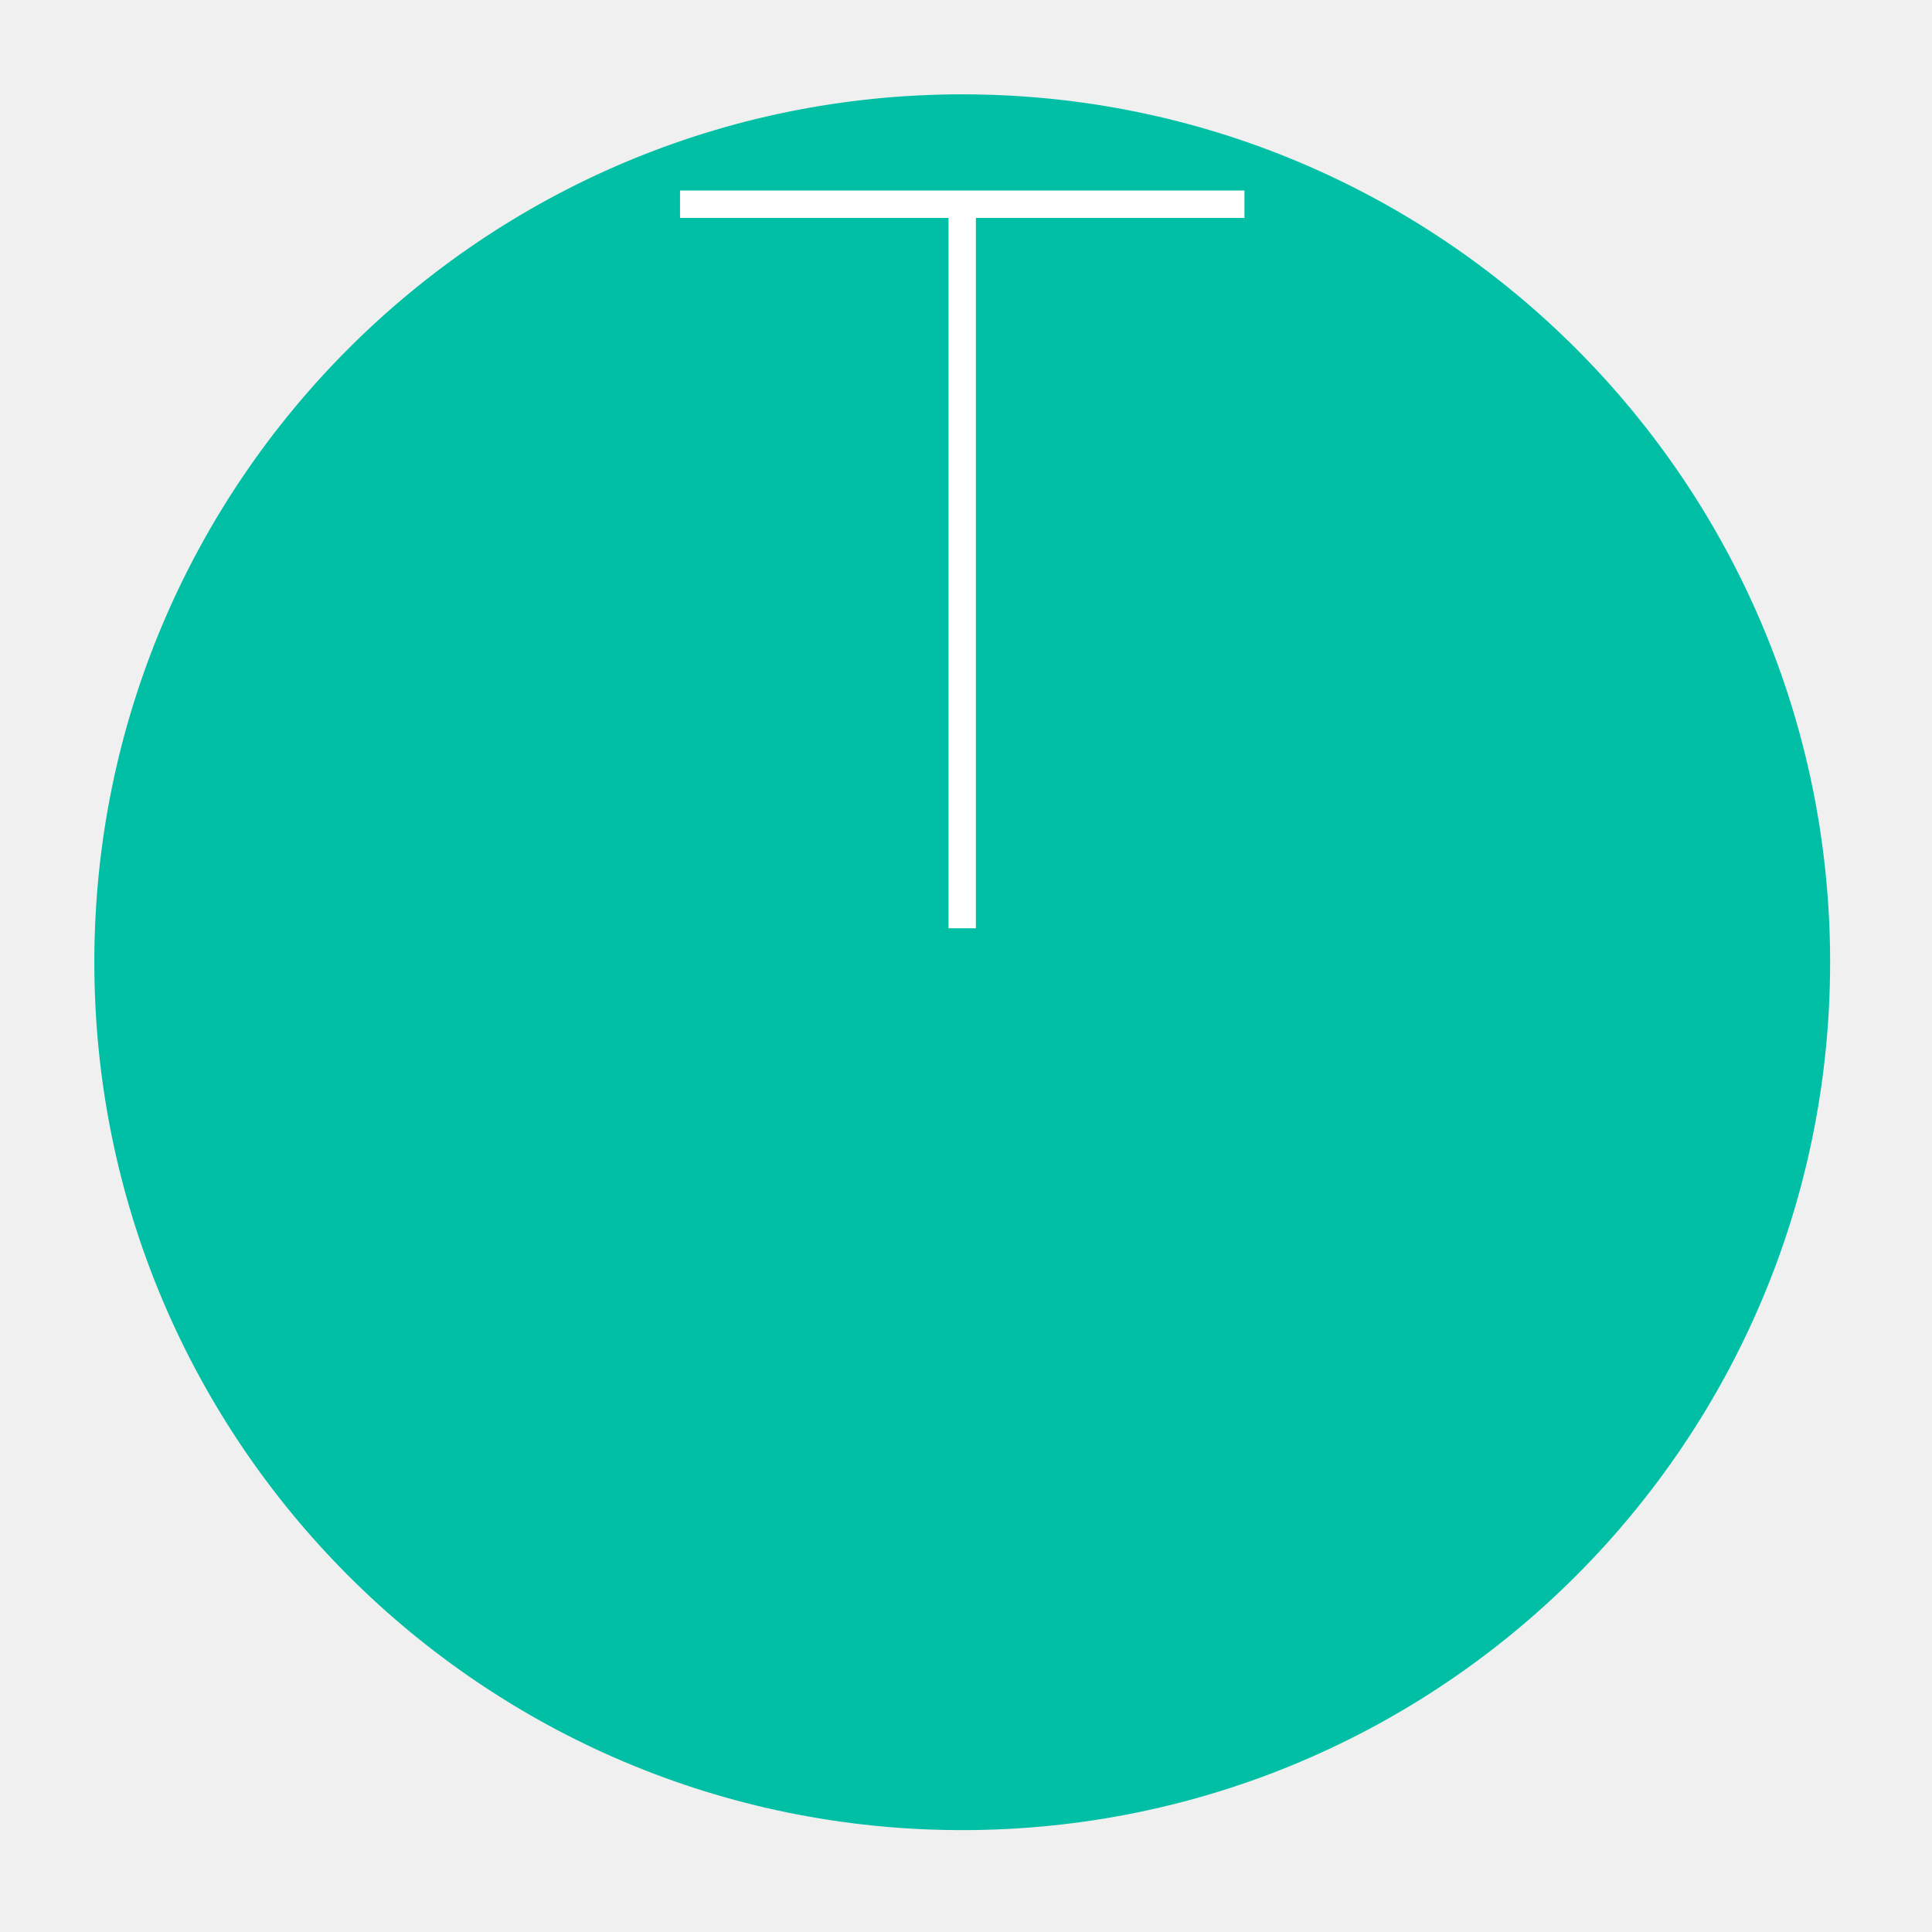
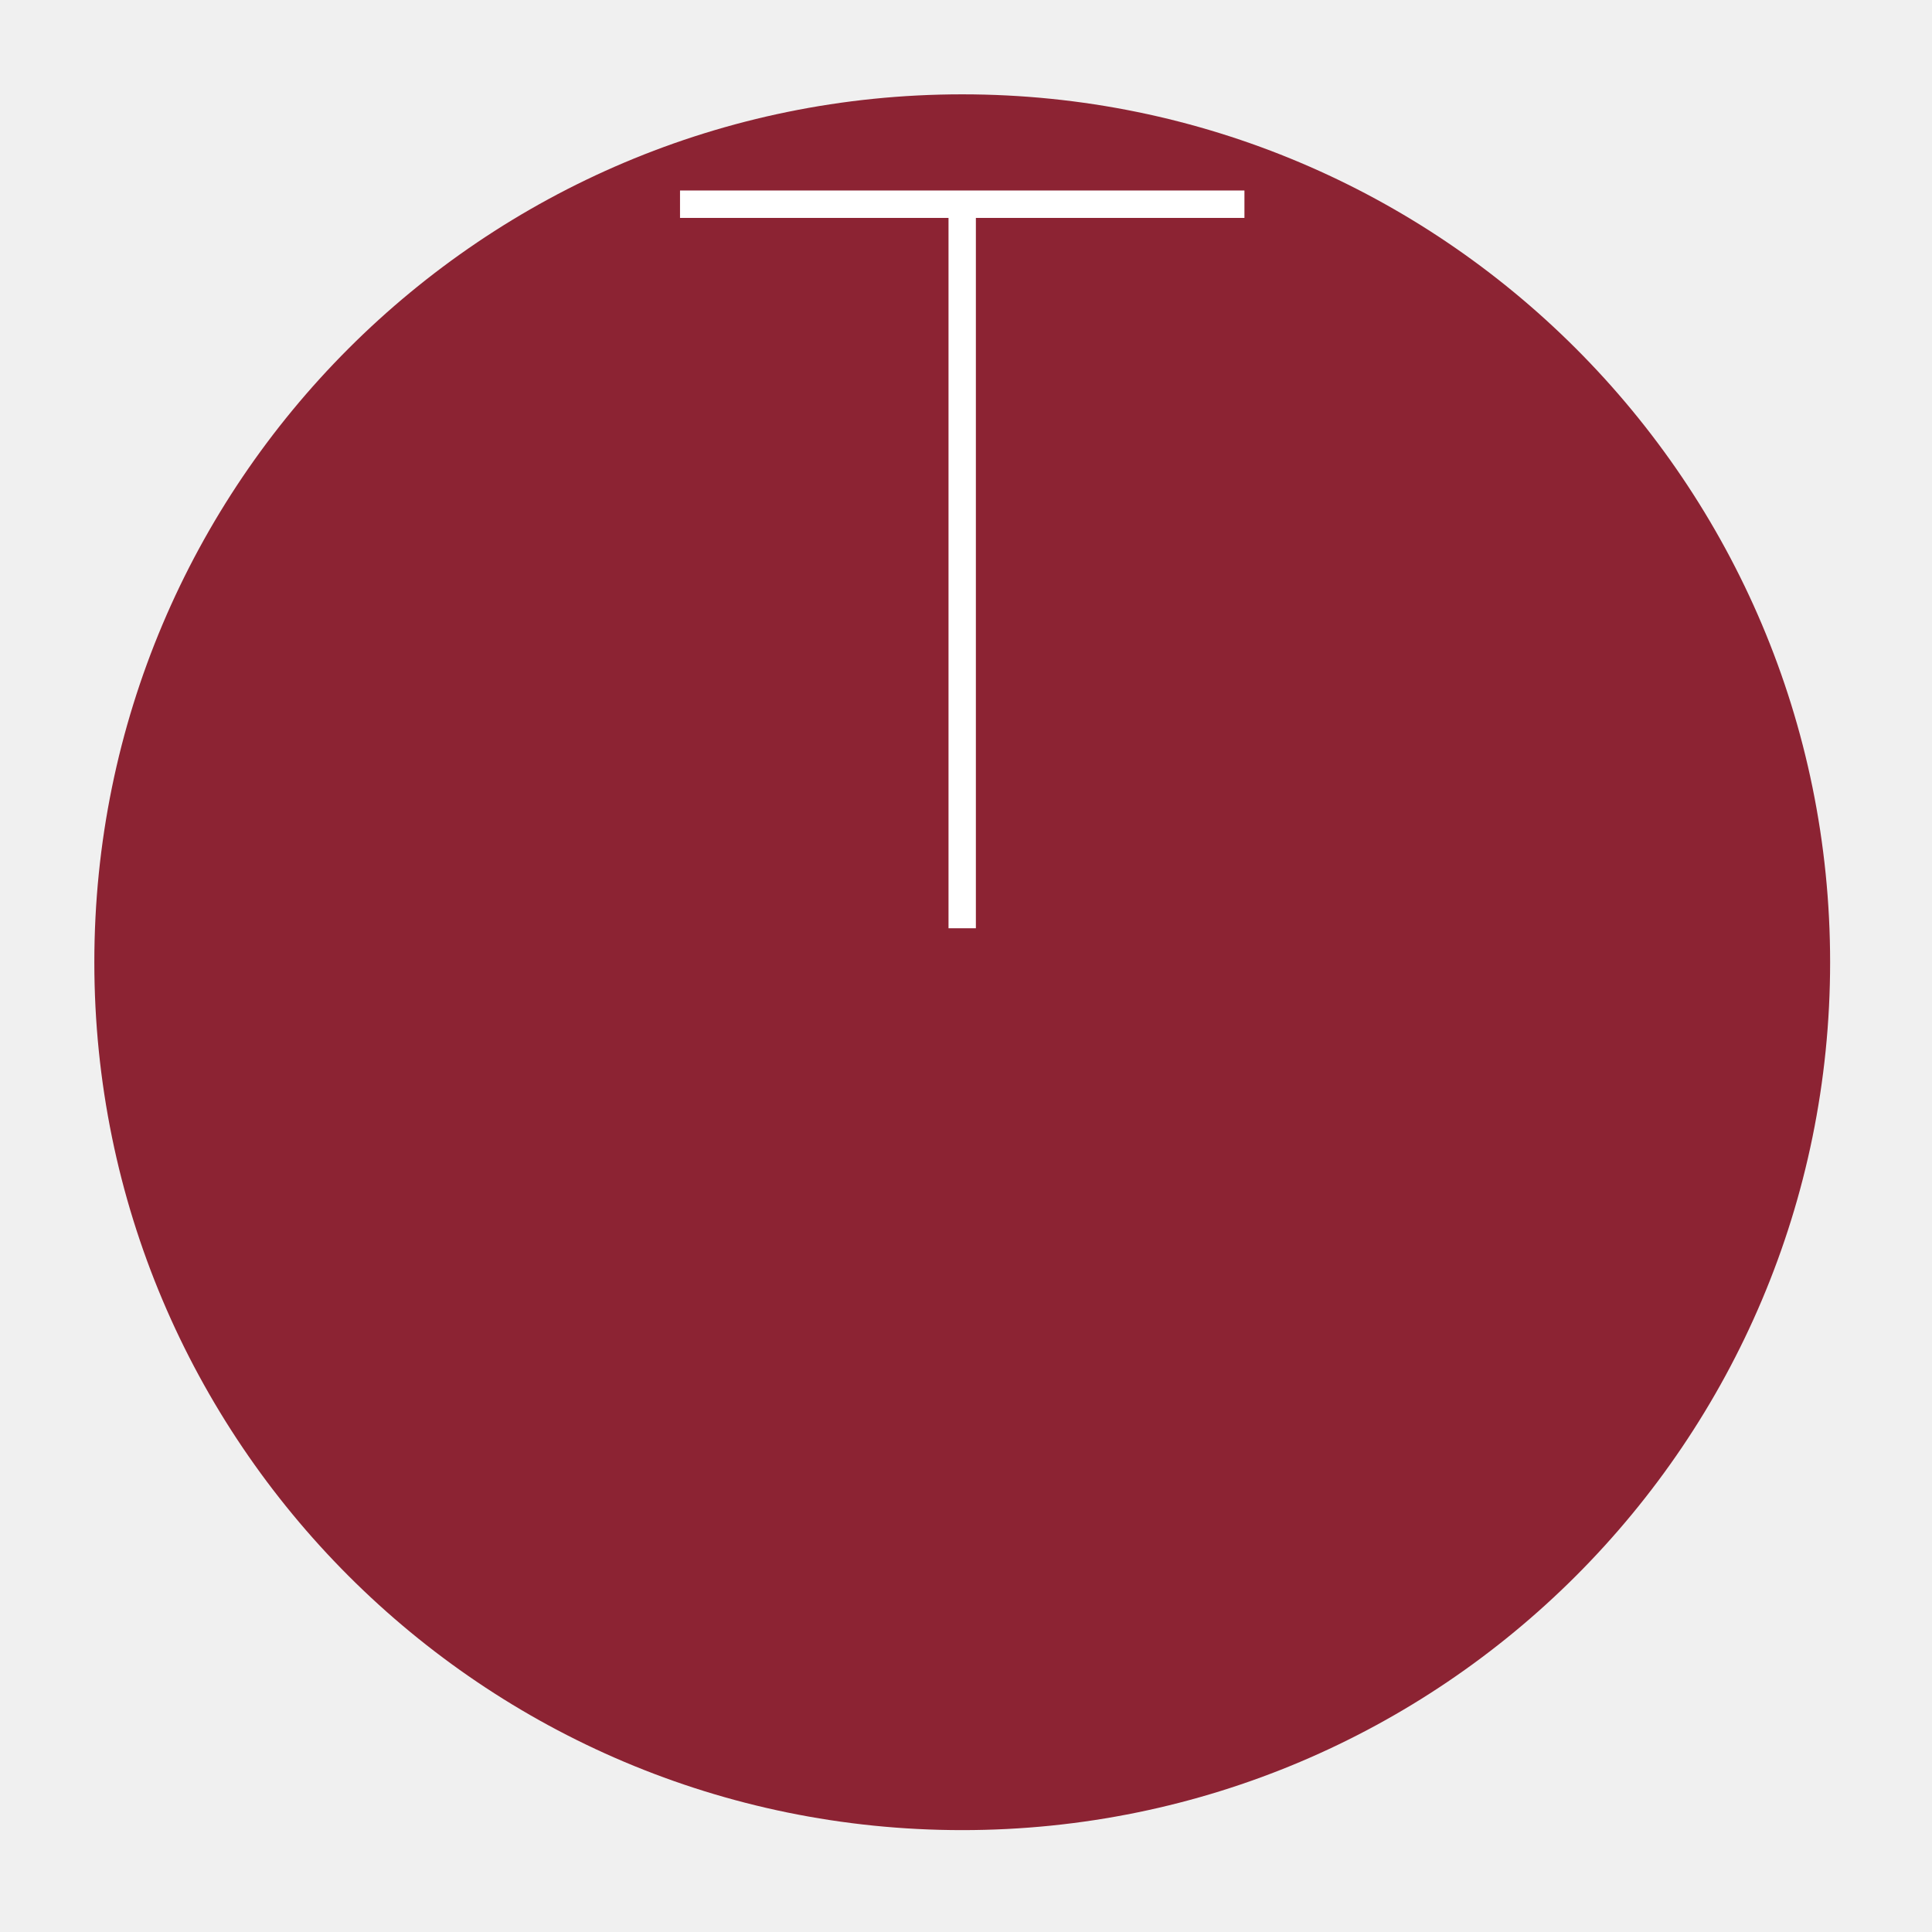
<svg xmlns="http://www.w3.org/2000/svg" width="532" height="532" viewBox="0 0 512 512">
-   <circle cx="255" cy="255" r="230" fill="#00bfa5" />
+   <circle cx="255" cy="255" r="230" fill="#8c2333" />
  <text x="255" y="246" alignment-baseline="central" text-anchor="middle" fill="#fff" font-size="275" font-weight="100" font-family="Roboto">T</text>
</svg>
